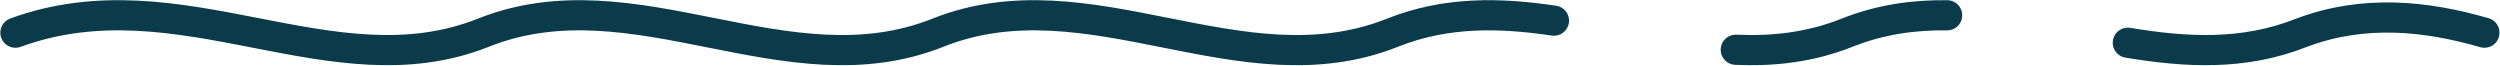
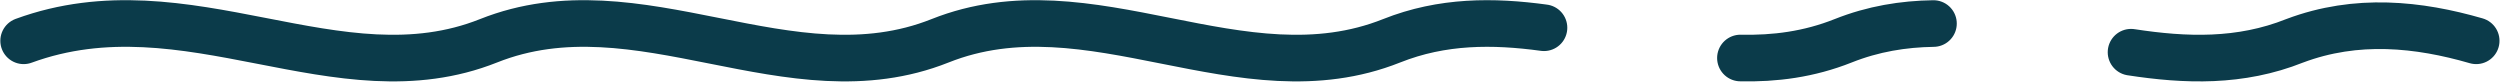
- <svg xmlns="http://www.w3.org/2000/svg" width="745.75" height="19.5" viewBox="48.5 206.25 745.75 19.5">
-   <path d="M53.10 216.00 C102.30 198.00 147.50 234.00 192.70 216.00 C237.90 198.00 283.10 234.00 328.30 216.00 C373.50 198.00 418.70 234.00 463.90 216.00 C479.95 209.61 495.99 210.03 512.04 212.41 M566.28 221.09 C577.35 221.58 588.43 220.41 599.50 216.00 C609.44 212.04 619.39 210.69 629.33 210.81 M683.23 219.00 C700.52 221.87 717.81 222.88 735.10 216.00 C753.70 209.00 772.30 211.00 789.60 216.00" fill="none" stroke="#0B3B4A" stroke-width="9" stroke-linecap="round" />
+ <svg xmlns="http://www.w3.org/2000/svg" width="750.75" height="24.5" viewBox="46.0 207.75 750.75 24.5">
+   <path d="M53.10 220.00 C102.30 202.00 147.50 238.00 192.70 220.00 C237.90 202.00 283.10 238.00 328.30 220.00 C373.50 202.00 418.70 238.00 463.90 220.00 C479.15 213.93 494.41 214.00 509.66 216.08 M568.65 225.17 C578.93 225.40 589.22 224.09 599.50 220.00 C608.54 216.40 617.58 214.96 626.62 214.82 M685.95 223.43 C702.33 225.95 718.72 226.53 735.10 220.00 C753.70 213.00 772.30 215.00 789.60 220.00" fill="none" stroke="#0B3B4A" stroke-width="14" stroke-linecap="round" />
</svg>
